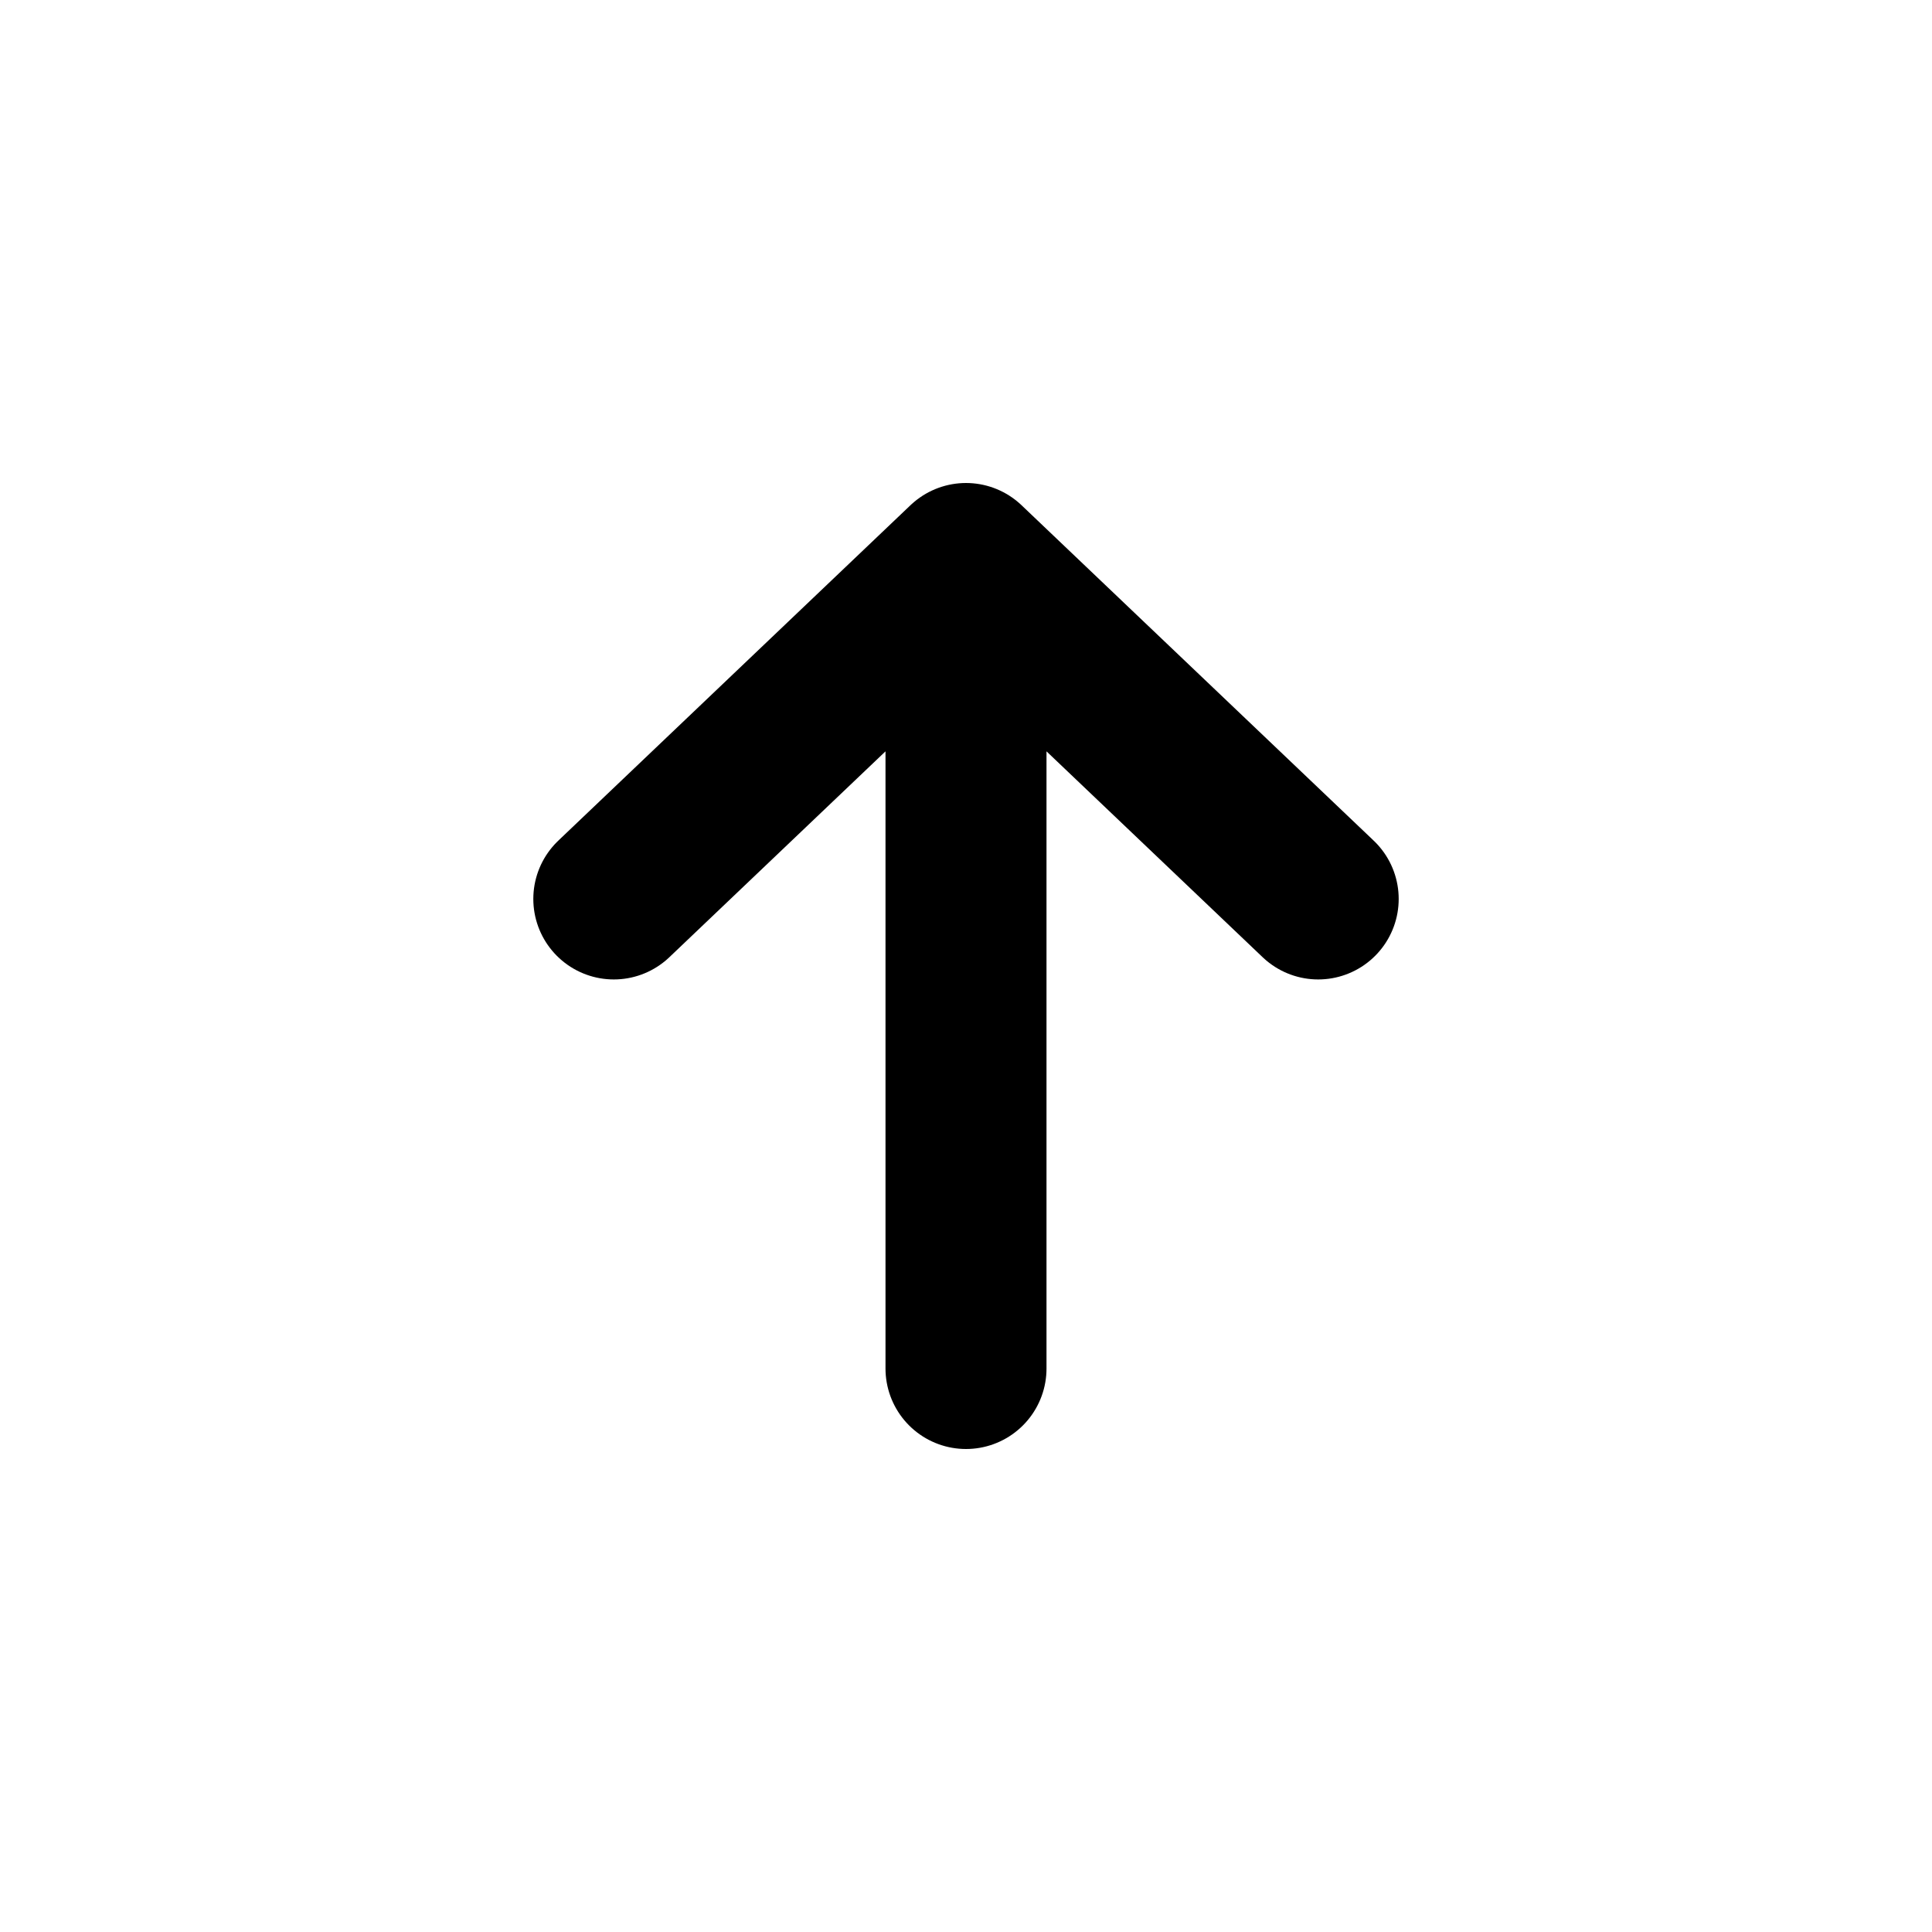
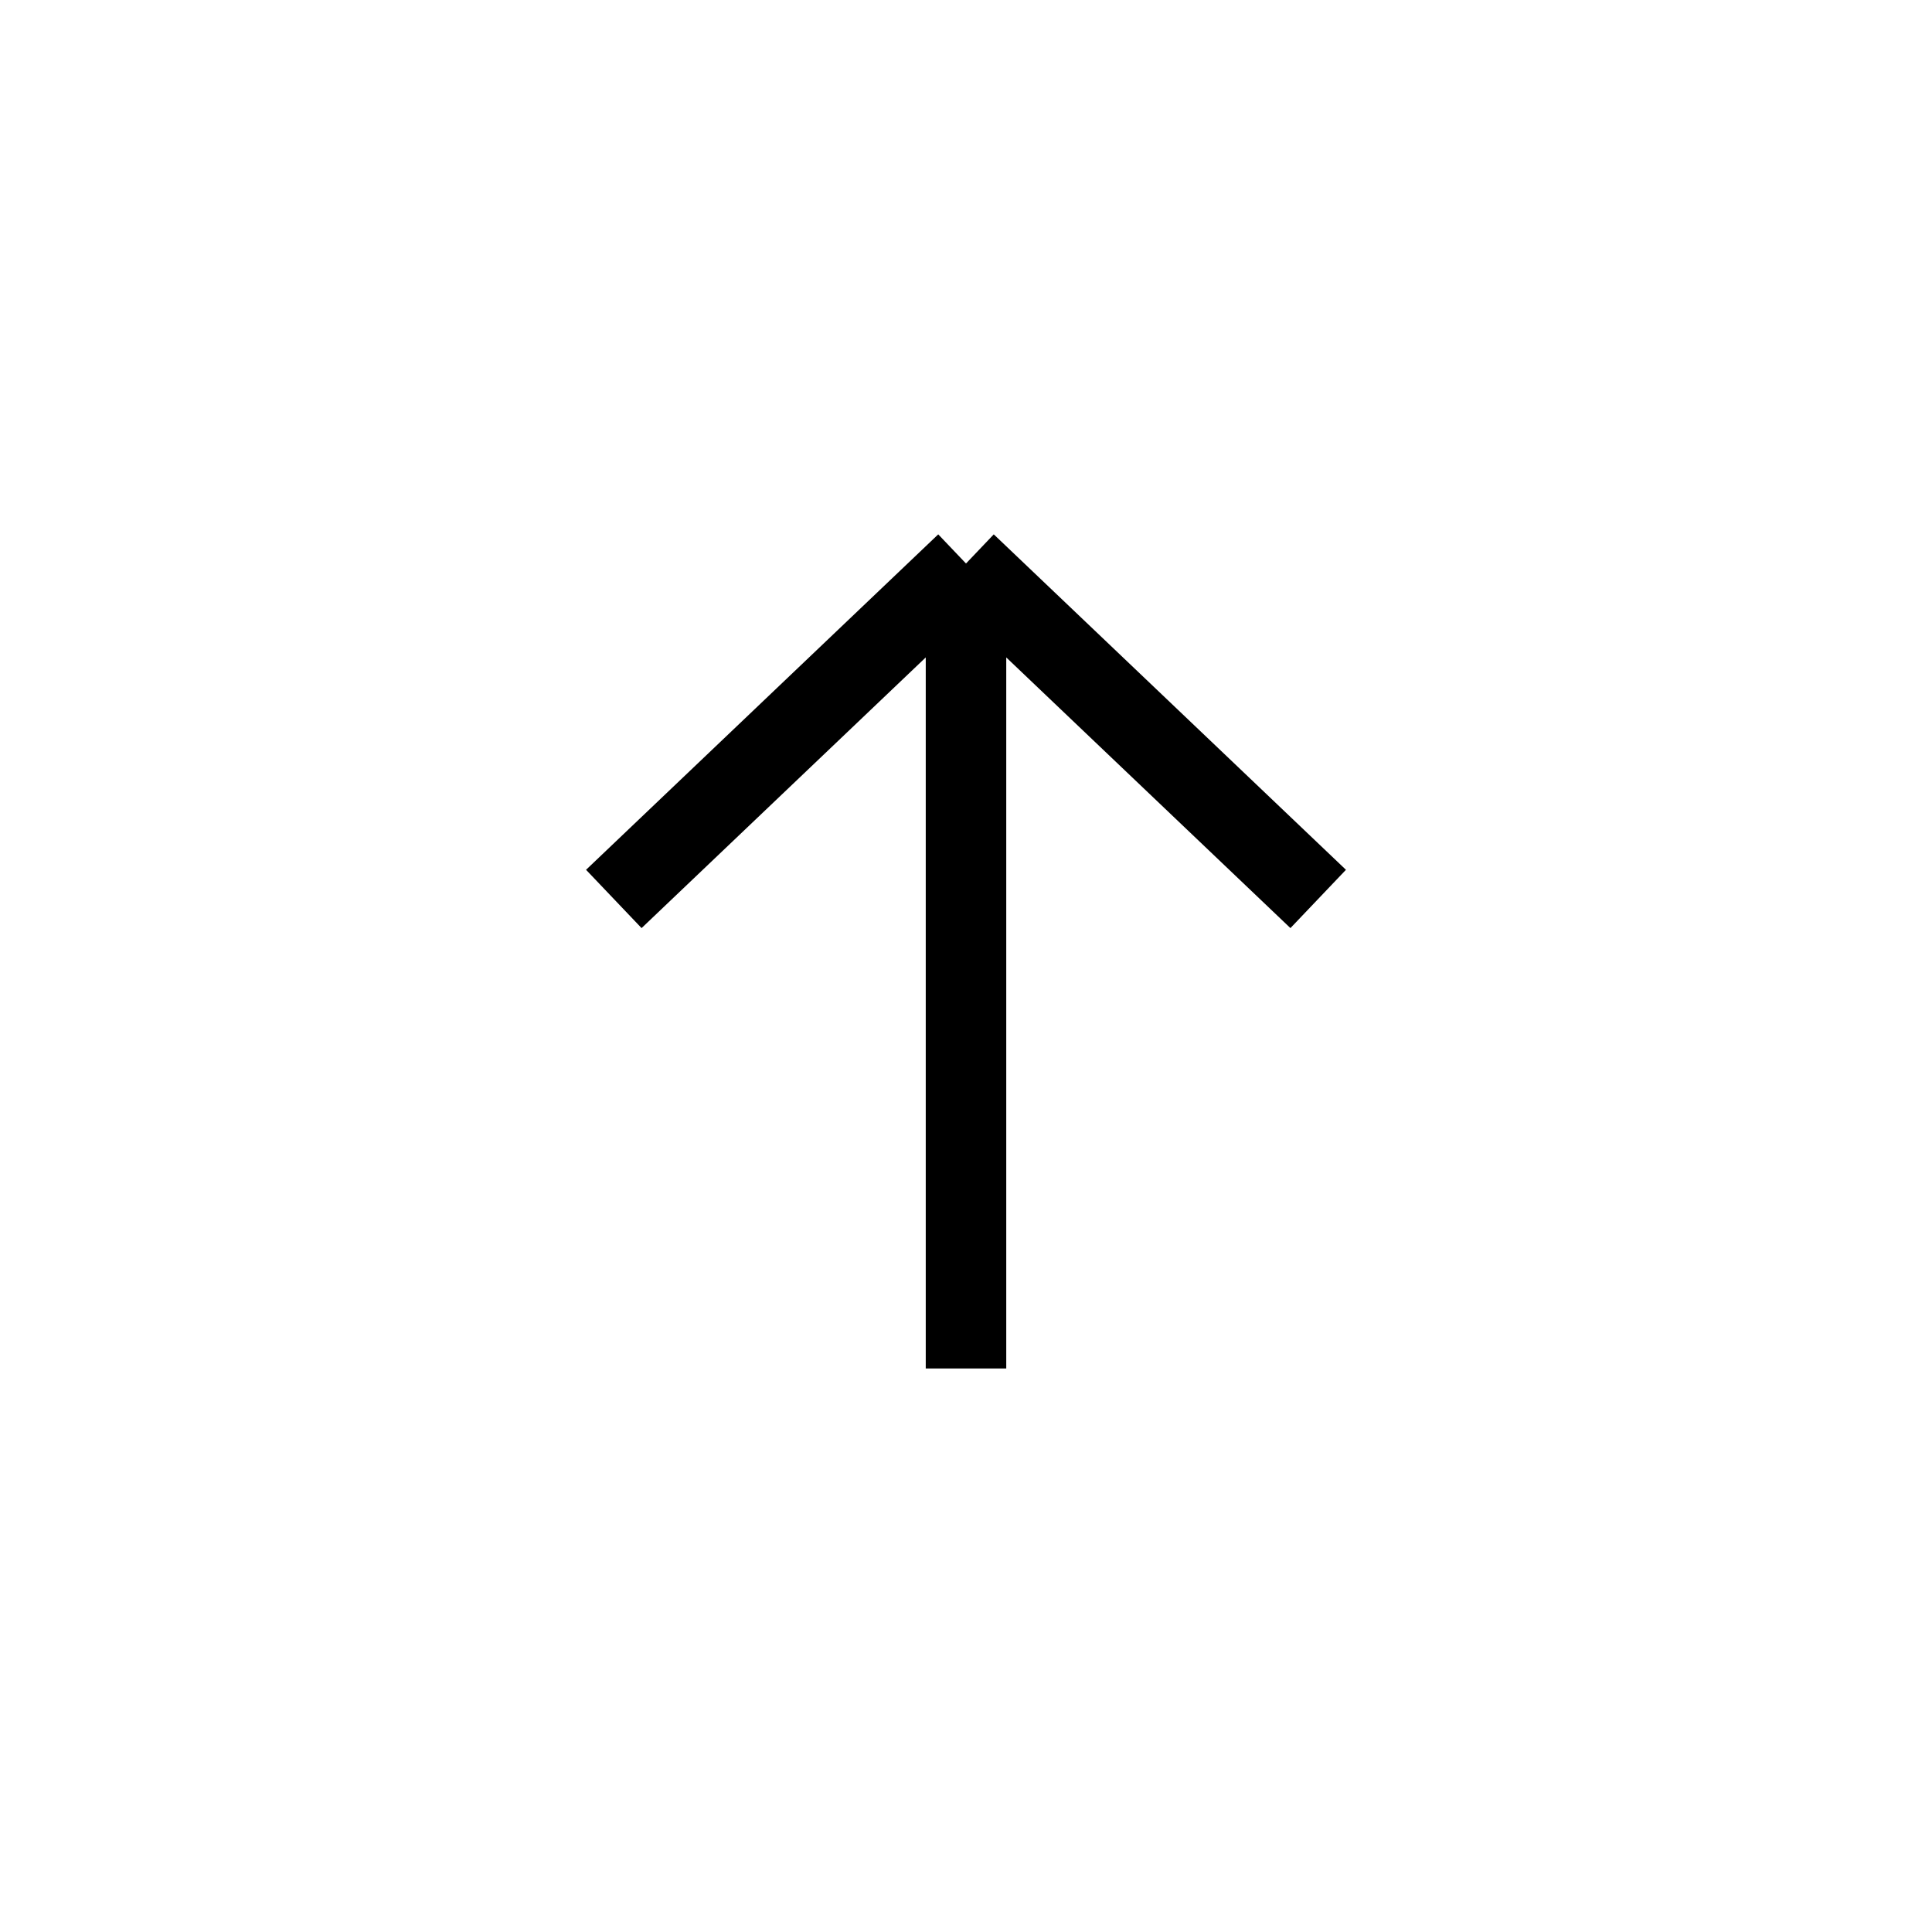
<svg xmlns="http://www.w3.org/2000/svg" width="24" height="24" viewBox="0 0 24 24" fill="none">
-   <path d="M7.625 11.167L12 7M12 7L16.375 11.167M12 7L12 17" stroke="black" stroke-width="2" stroke-linecap="round" stroke-linejoin="round" />
+   <path d="M7.625 11.167L12 7M12 7L16.375 11.167M12 7L12 17" stroke="black" strokeWidth="2" strokeLinecap="round" strokeLinejoin="round" />
</svg>
